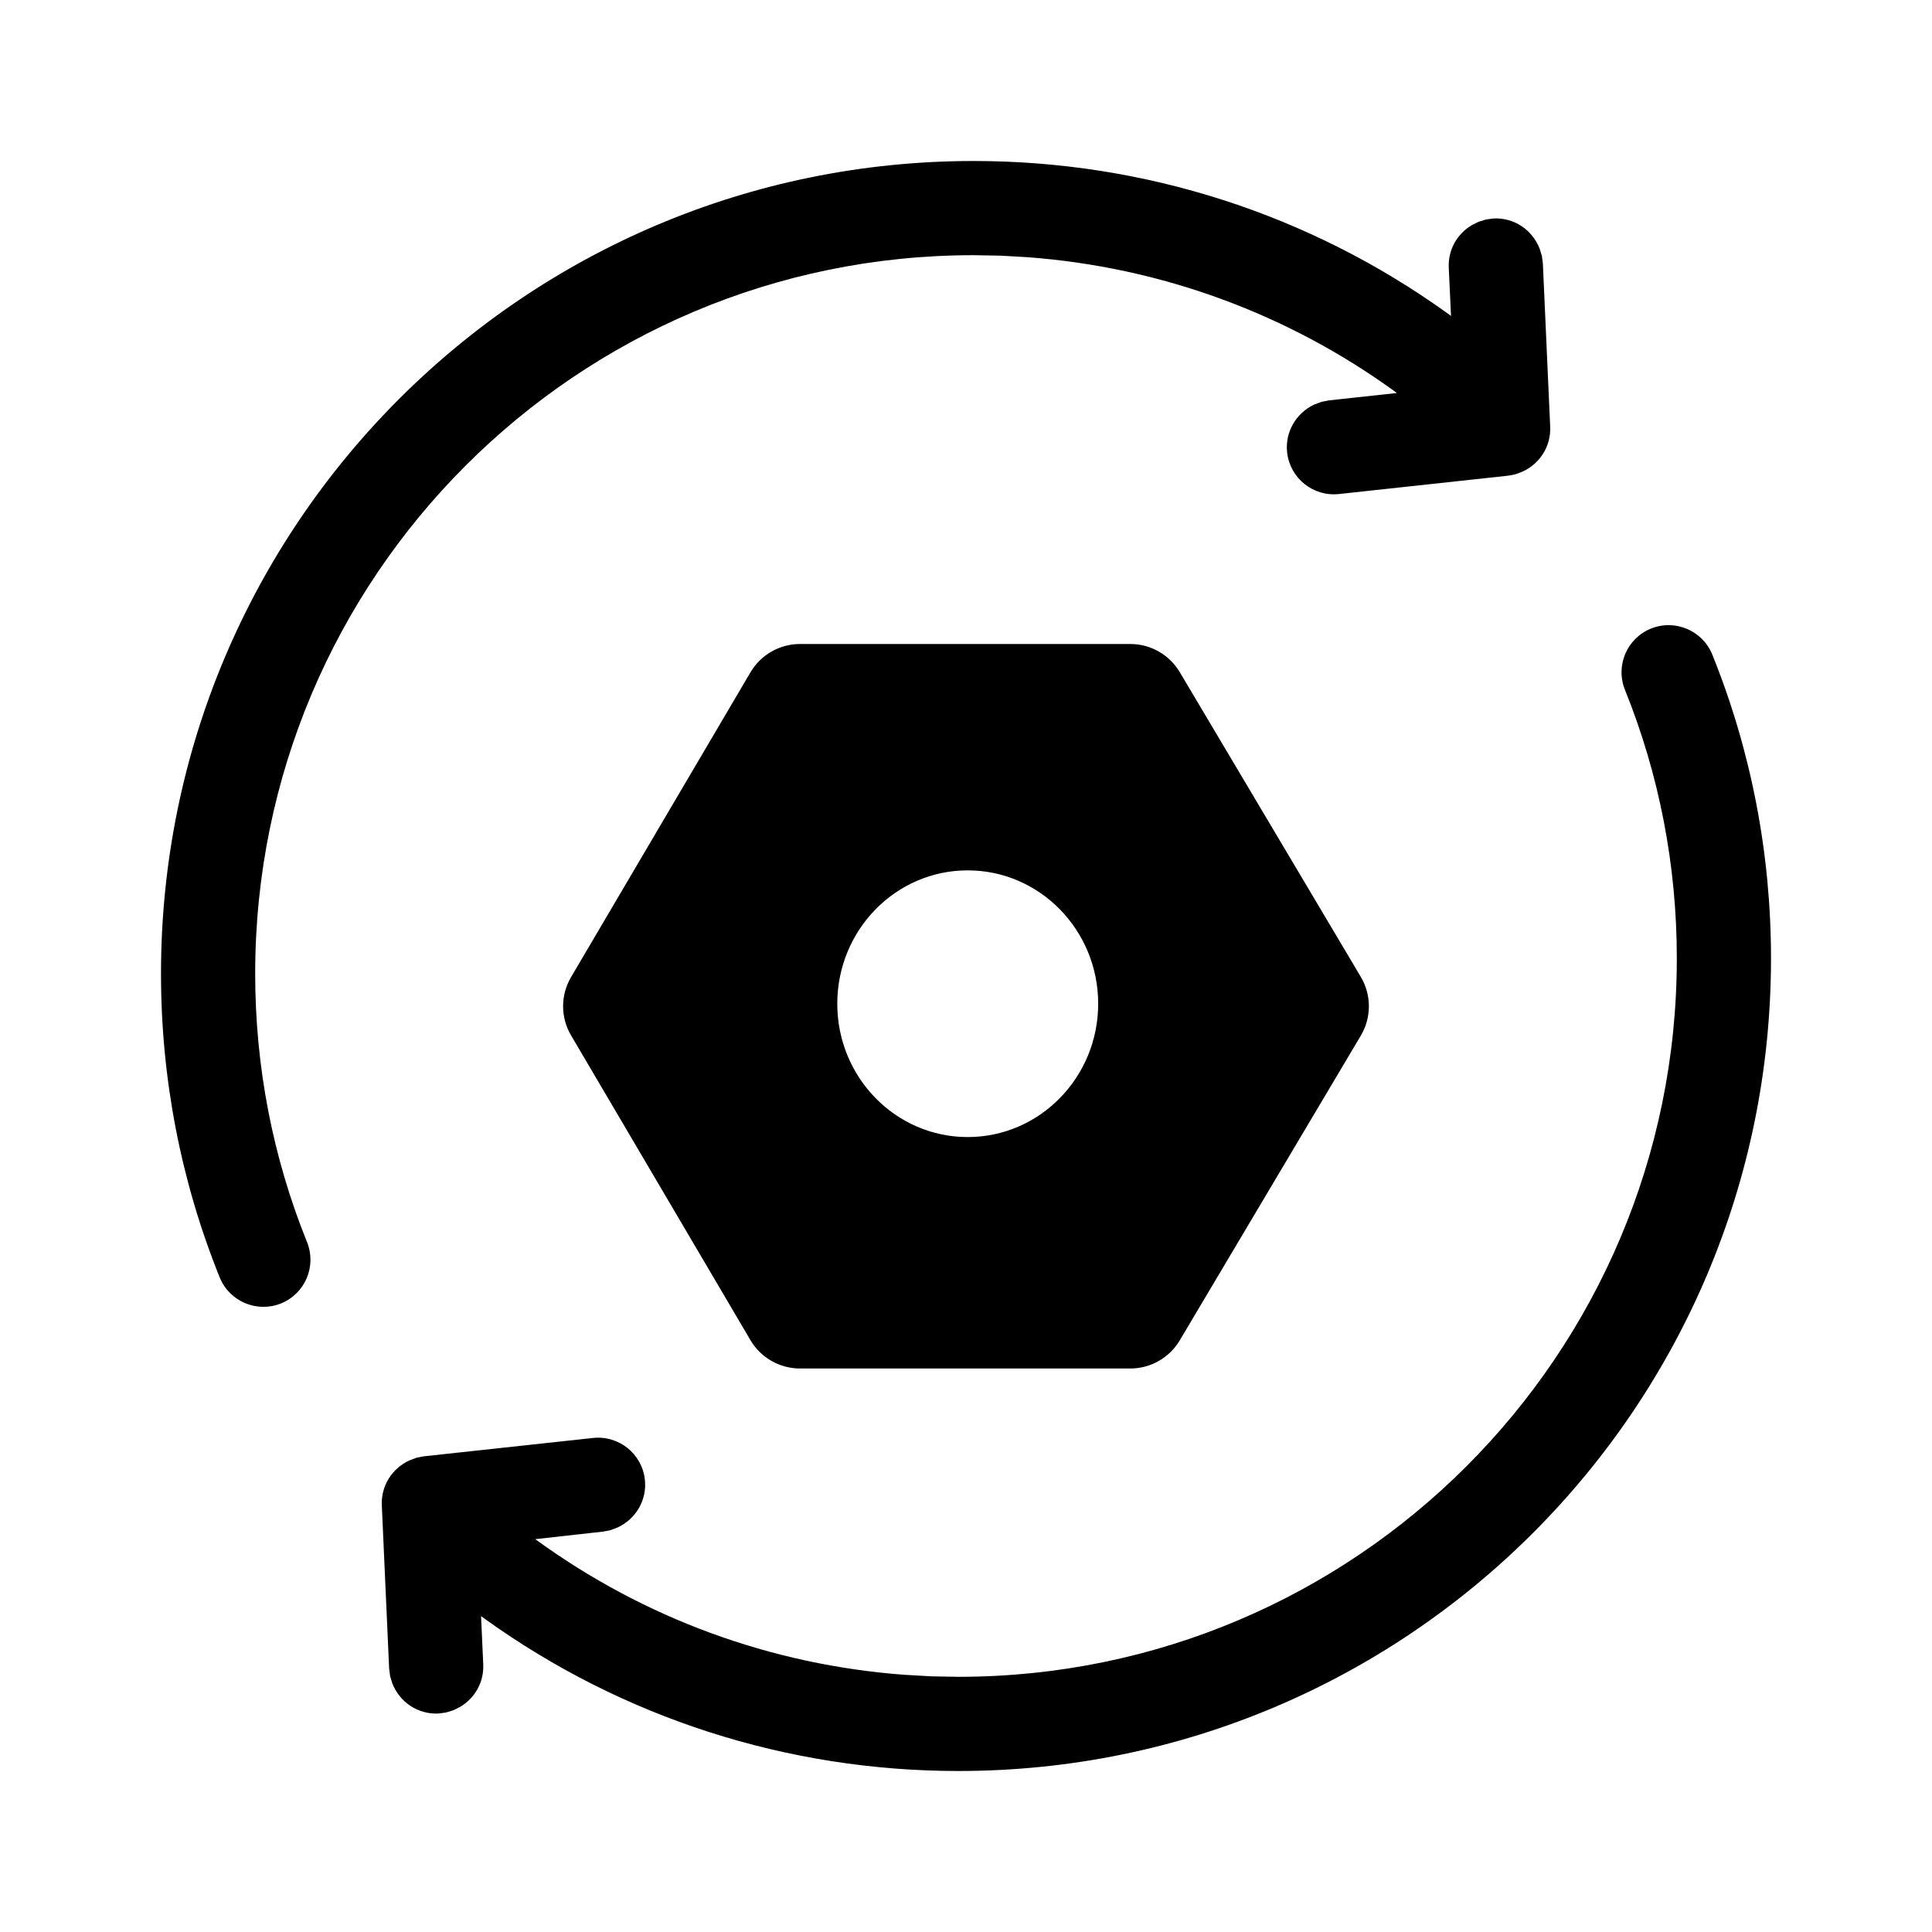
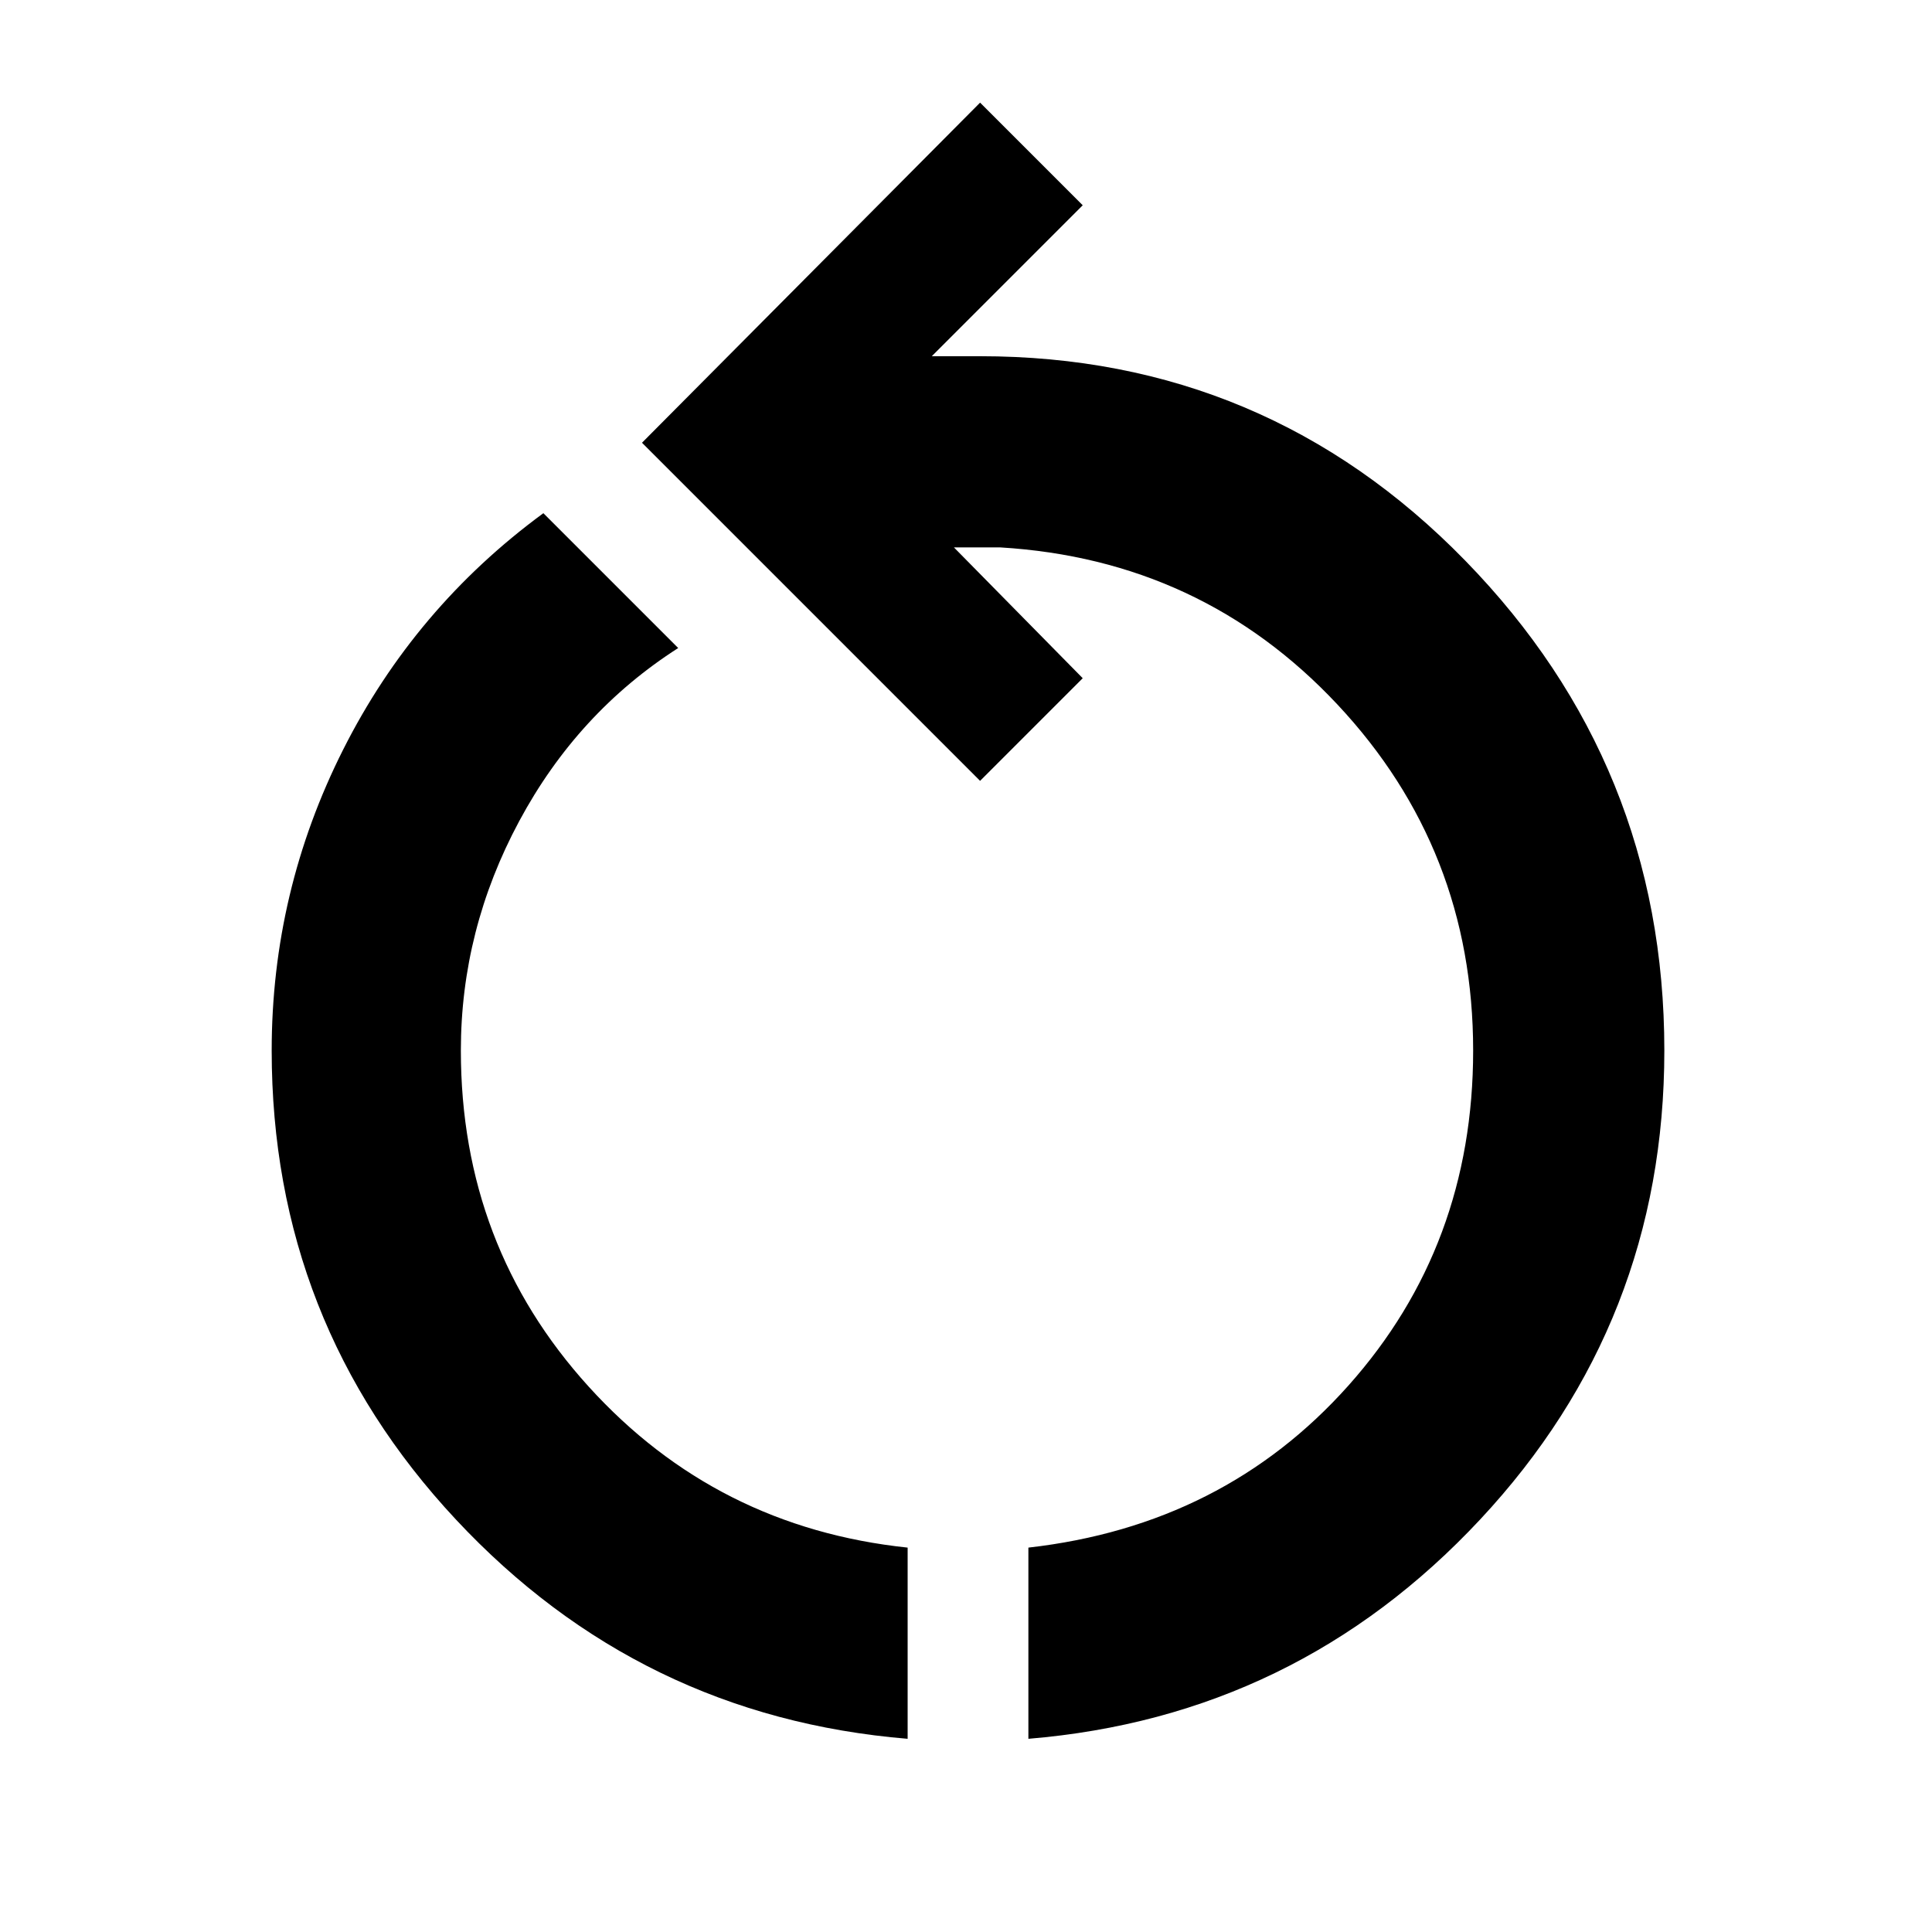
- <svg xmlns="http://www.w3.org/2000/svg" width="24" height="24" viewBox="0 0 24 24">
-   <path fill-rule="evenodd" d="M21.271,8.132 C21.753,9.327 22,10.602 22,11.905 C22,17.48 17.48,22 11.905,22 C9.777,22 7.732,21.338 6.024,20.111 L5.976,20.076 L6.003,20.676 C6.013,20.896 5.899,21.097 5.713,21.205 L5.63,21.246 L5.538,21.274 L5.445,21.286 C5.193,21.298 4.967,21.147 4.874,20.913 L4.846,20.821 L4.834,20.728 L4.743,18.699 C4.732,18.458 4.87,18.239 5.09,18.14 L5.176,18.108 L5.264,18.091 L7.366,17.863 C7.688,17.828 7.976,18.06 8.011,18.381 C8.038,18.632 7.902,18.867 7.674,18.974 L7.585,19.008 L7.493,19.026 L6.65,19.12 L6.659,19.127 C7.999,20.102 9.577,20.682 11.237,20.805 L11.57,20.824 L11.905,20.83 C16.834,20.83 20.83,16.834 20.83,11.905 C20.83,10.752 20.612,9.625 20.186,8.57 C20.065,8.27 20.21,7.929 20.51,7.808 C20.809,7.688 21.15,7.833 21.271,8.132 Z M14.042,8 C14.293,8 14.526,8.133 14.655,8.349 L16.905,12.136 C17.038,12.36 17.038,12.64 16.905,12.864 L14.655,16.651 C14.526,16.867 14.293,17 14.042,17 L9.938,17 C9.685,17 9.451,16.866 9.323,16.649 L7.094,12.862 C6.962,12.638 6.962,12.362 7.094,12.138 L9.323,8.351 C9.451,8.134 9.685,8 9.938,8 L14.042,8 Z M12.095,2 C14.223,2 16.268,2.662 17.975,3.888 L18.025,3.925 L17.997,3.324 C17.987,3.104 18.101,2.903 18.287,2.795 L18.37,2.754 L18.462,2.726 L18.555,2.714 C18.807,2.702 19.033,2.853 19.125,3.087 L19.154,3.179 L19.166,3.272 L19.257,5.301 C19.268,5.542 19.13,5.761 18.91,5.86 L18.824,5.892 L18.736,5.909 L16.634,6.137 C16.312,6.172 16.024,5.94 15.989,5.619 C15.962,5.368 16.098,5.133 16.325,5.026 L16.415,4.992 L16.507,4.974 L17.352,4.882 L17.342,4.874 C16.002,3.898 14.423,3.318 12.763,3.195 L12.43,3.176 L12.095,3.17 C7.166,3.17 3.17,7.166 3.17,12.095 C3.17,13.248 3.388,14.375 3.814,15.43 C3.935,15.73 3.79,16.071 3.49,16.192 C3.191,16.312 2.85,16.167 2.729,15.868 C2.247,14.673 2,13.398 2,12.095 C2,6.52 6.52,2 12.095,2 Z M12.021,10.812 C11.126,10.812 10.401,11.554 10.401,12.469 C10.401,13.383 11.126,14.125 12.021,14.125 C12.916,14.125 13.642,13.383 13.642,12.469 C13.642,11.554 12.916,10.812 12.021,10.812 Z" />
+ <svg xmlns="http://www.w3.org/2000/svg" height="48" width="48">
+   <path d="M22.55 43.2q-6.65-.55-11.225-5.45Q6.75 32.85 6.75 26.1q0-3.95 1.775-7.475Q10.3 15.1 13.5 12.75l3.35 3.35q-2.5 1.6-3.95 4.3-1.45 2.7-1.45 5.7 0 4.85 3.175 8.35t7.925 4Zm3 0v-4.75q4.85-.55 7.95-4.025 3.1-3.475 3.1-8.325 0-5-3.375-8.6-3.375-3.6-8.375-3.9H23.7l3.2 3.25-2.55 2.55-8.4-8.4 8.4-8.45L26.9 5.1l-3.75 3.75h1.2q7.1 0 12.05 5.075Q41.35 19 41.35 26.1q0 6.75-4.575 11.65T25.55 43.2Z" />
</svg>
